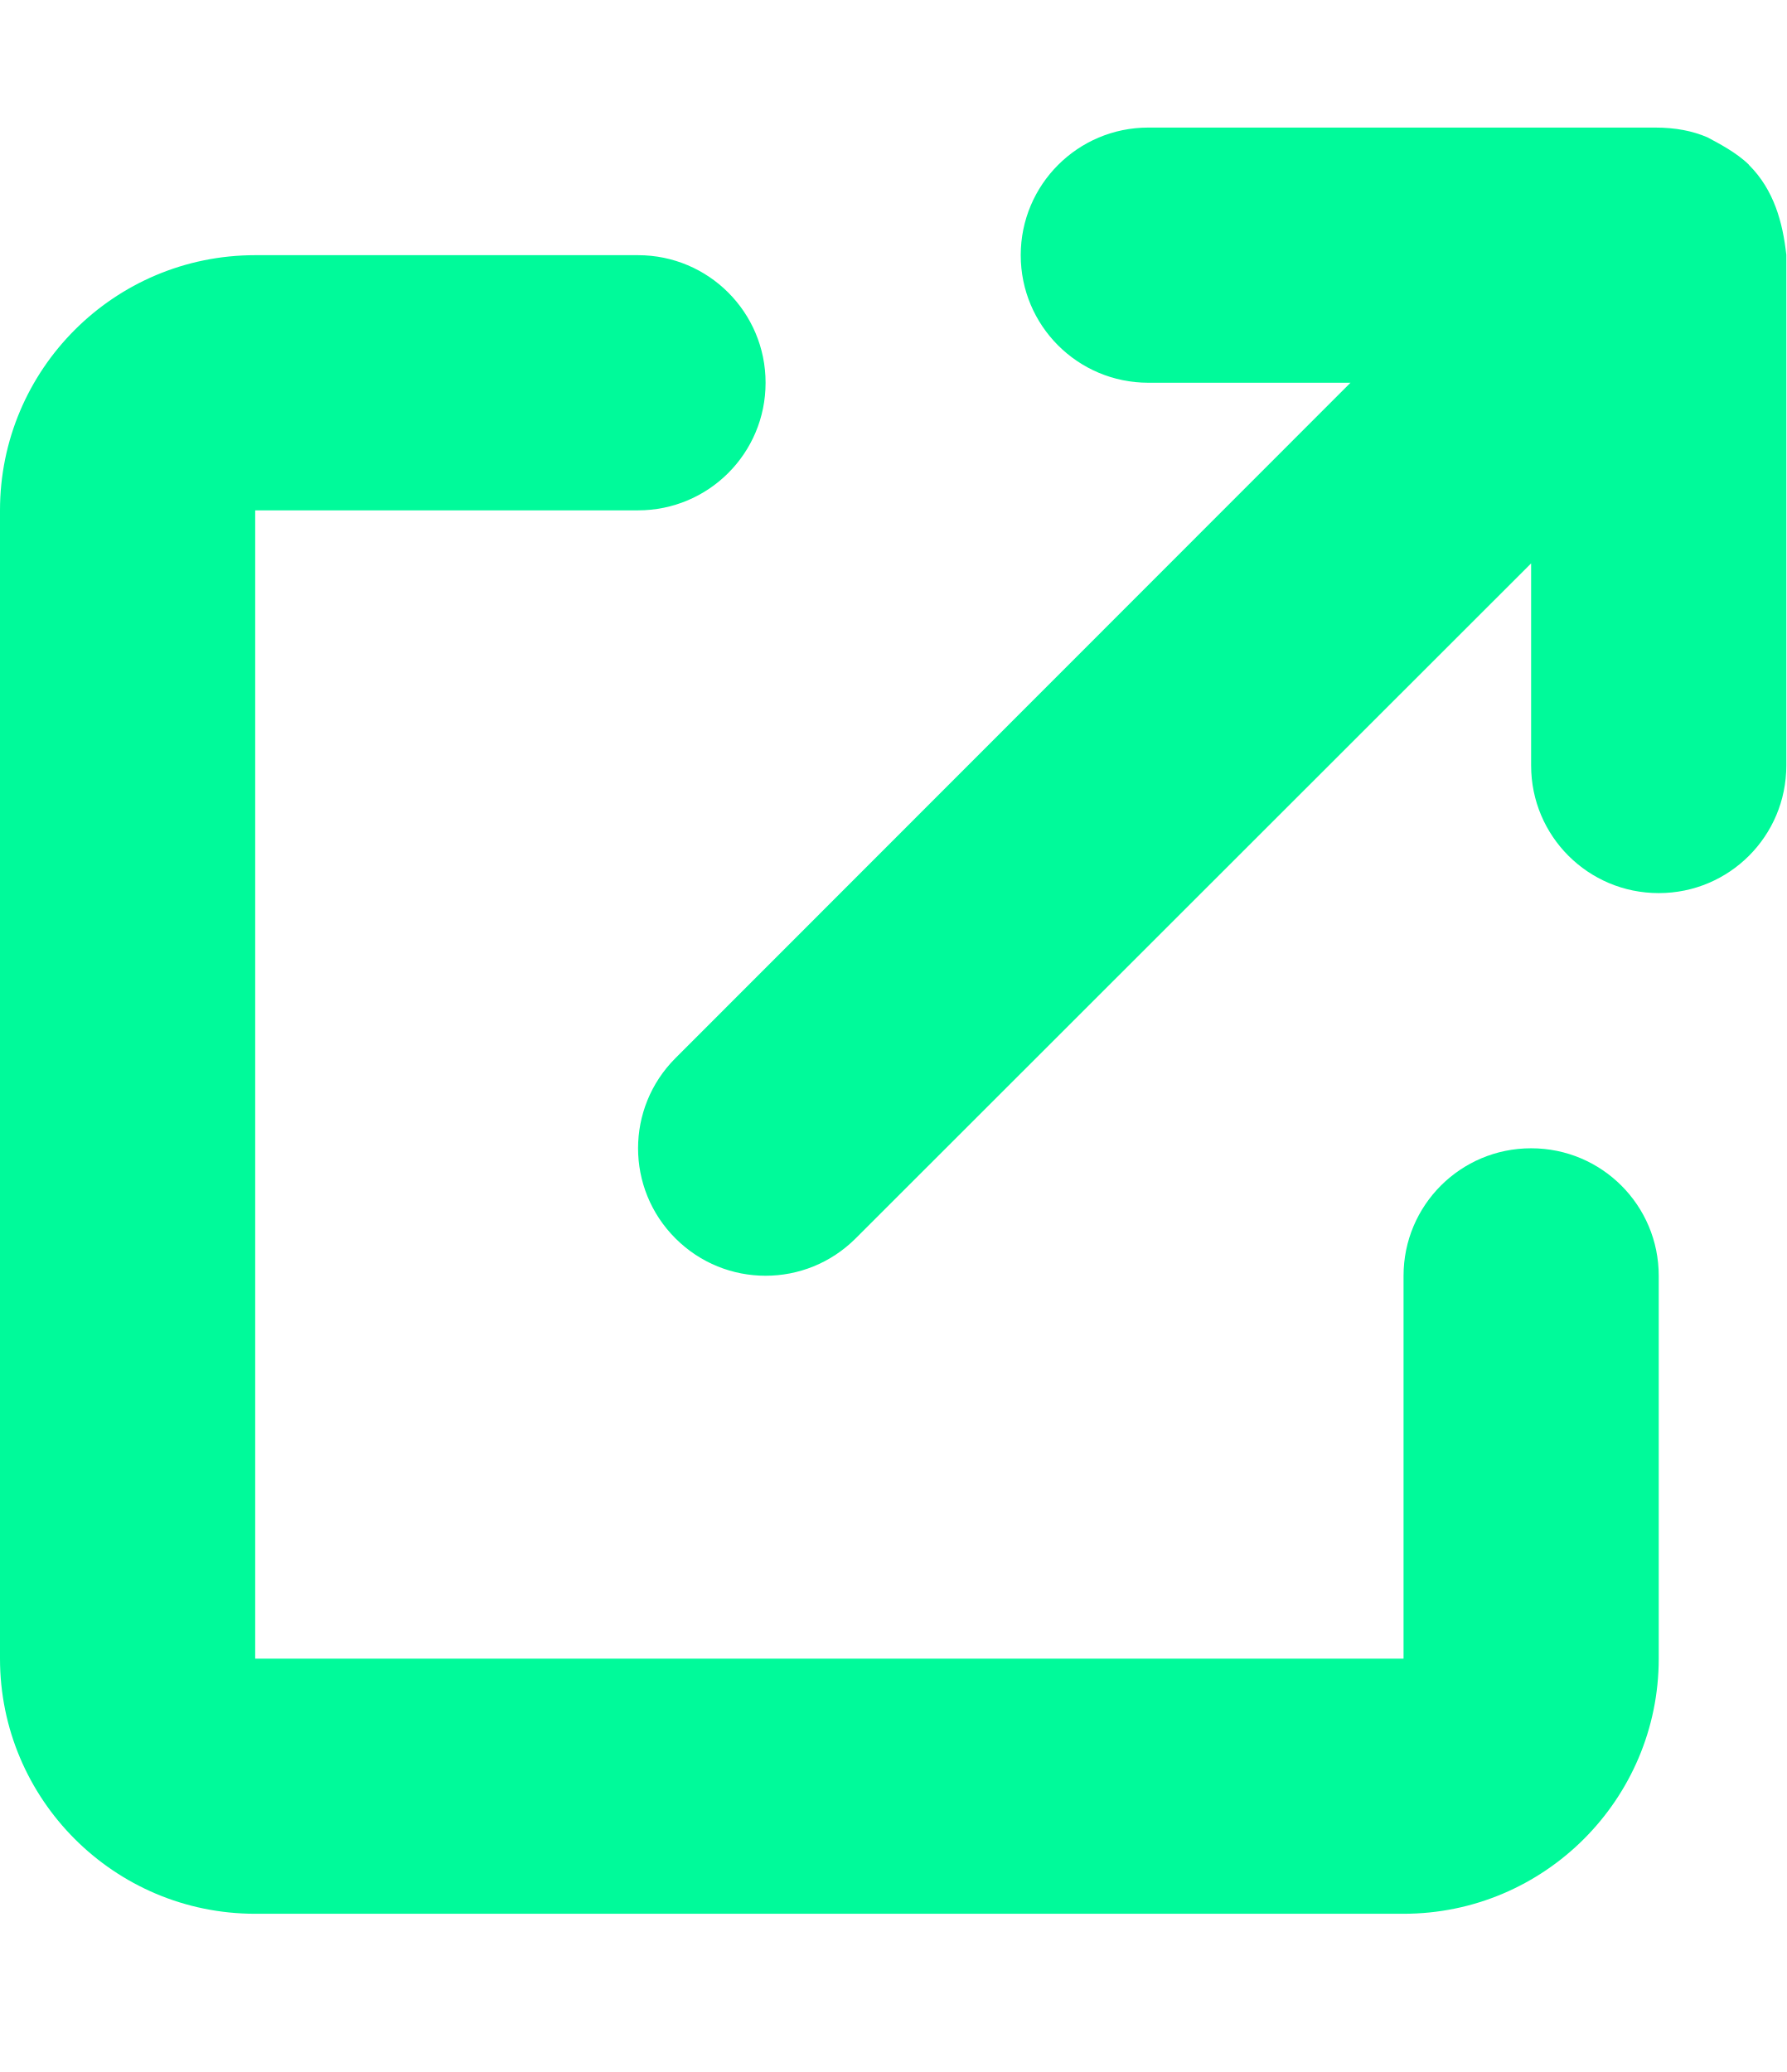
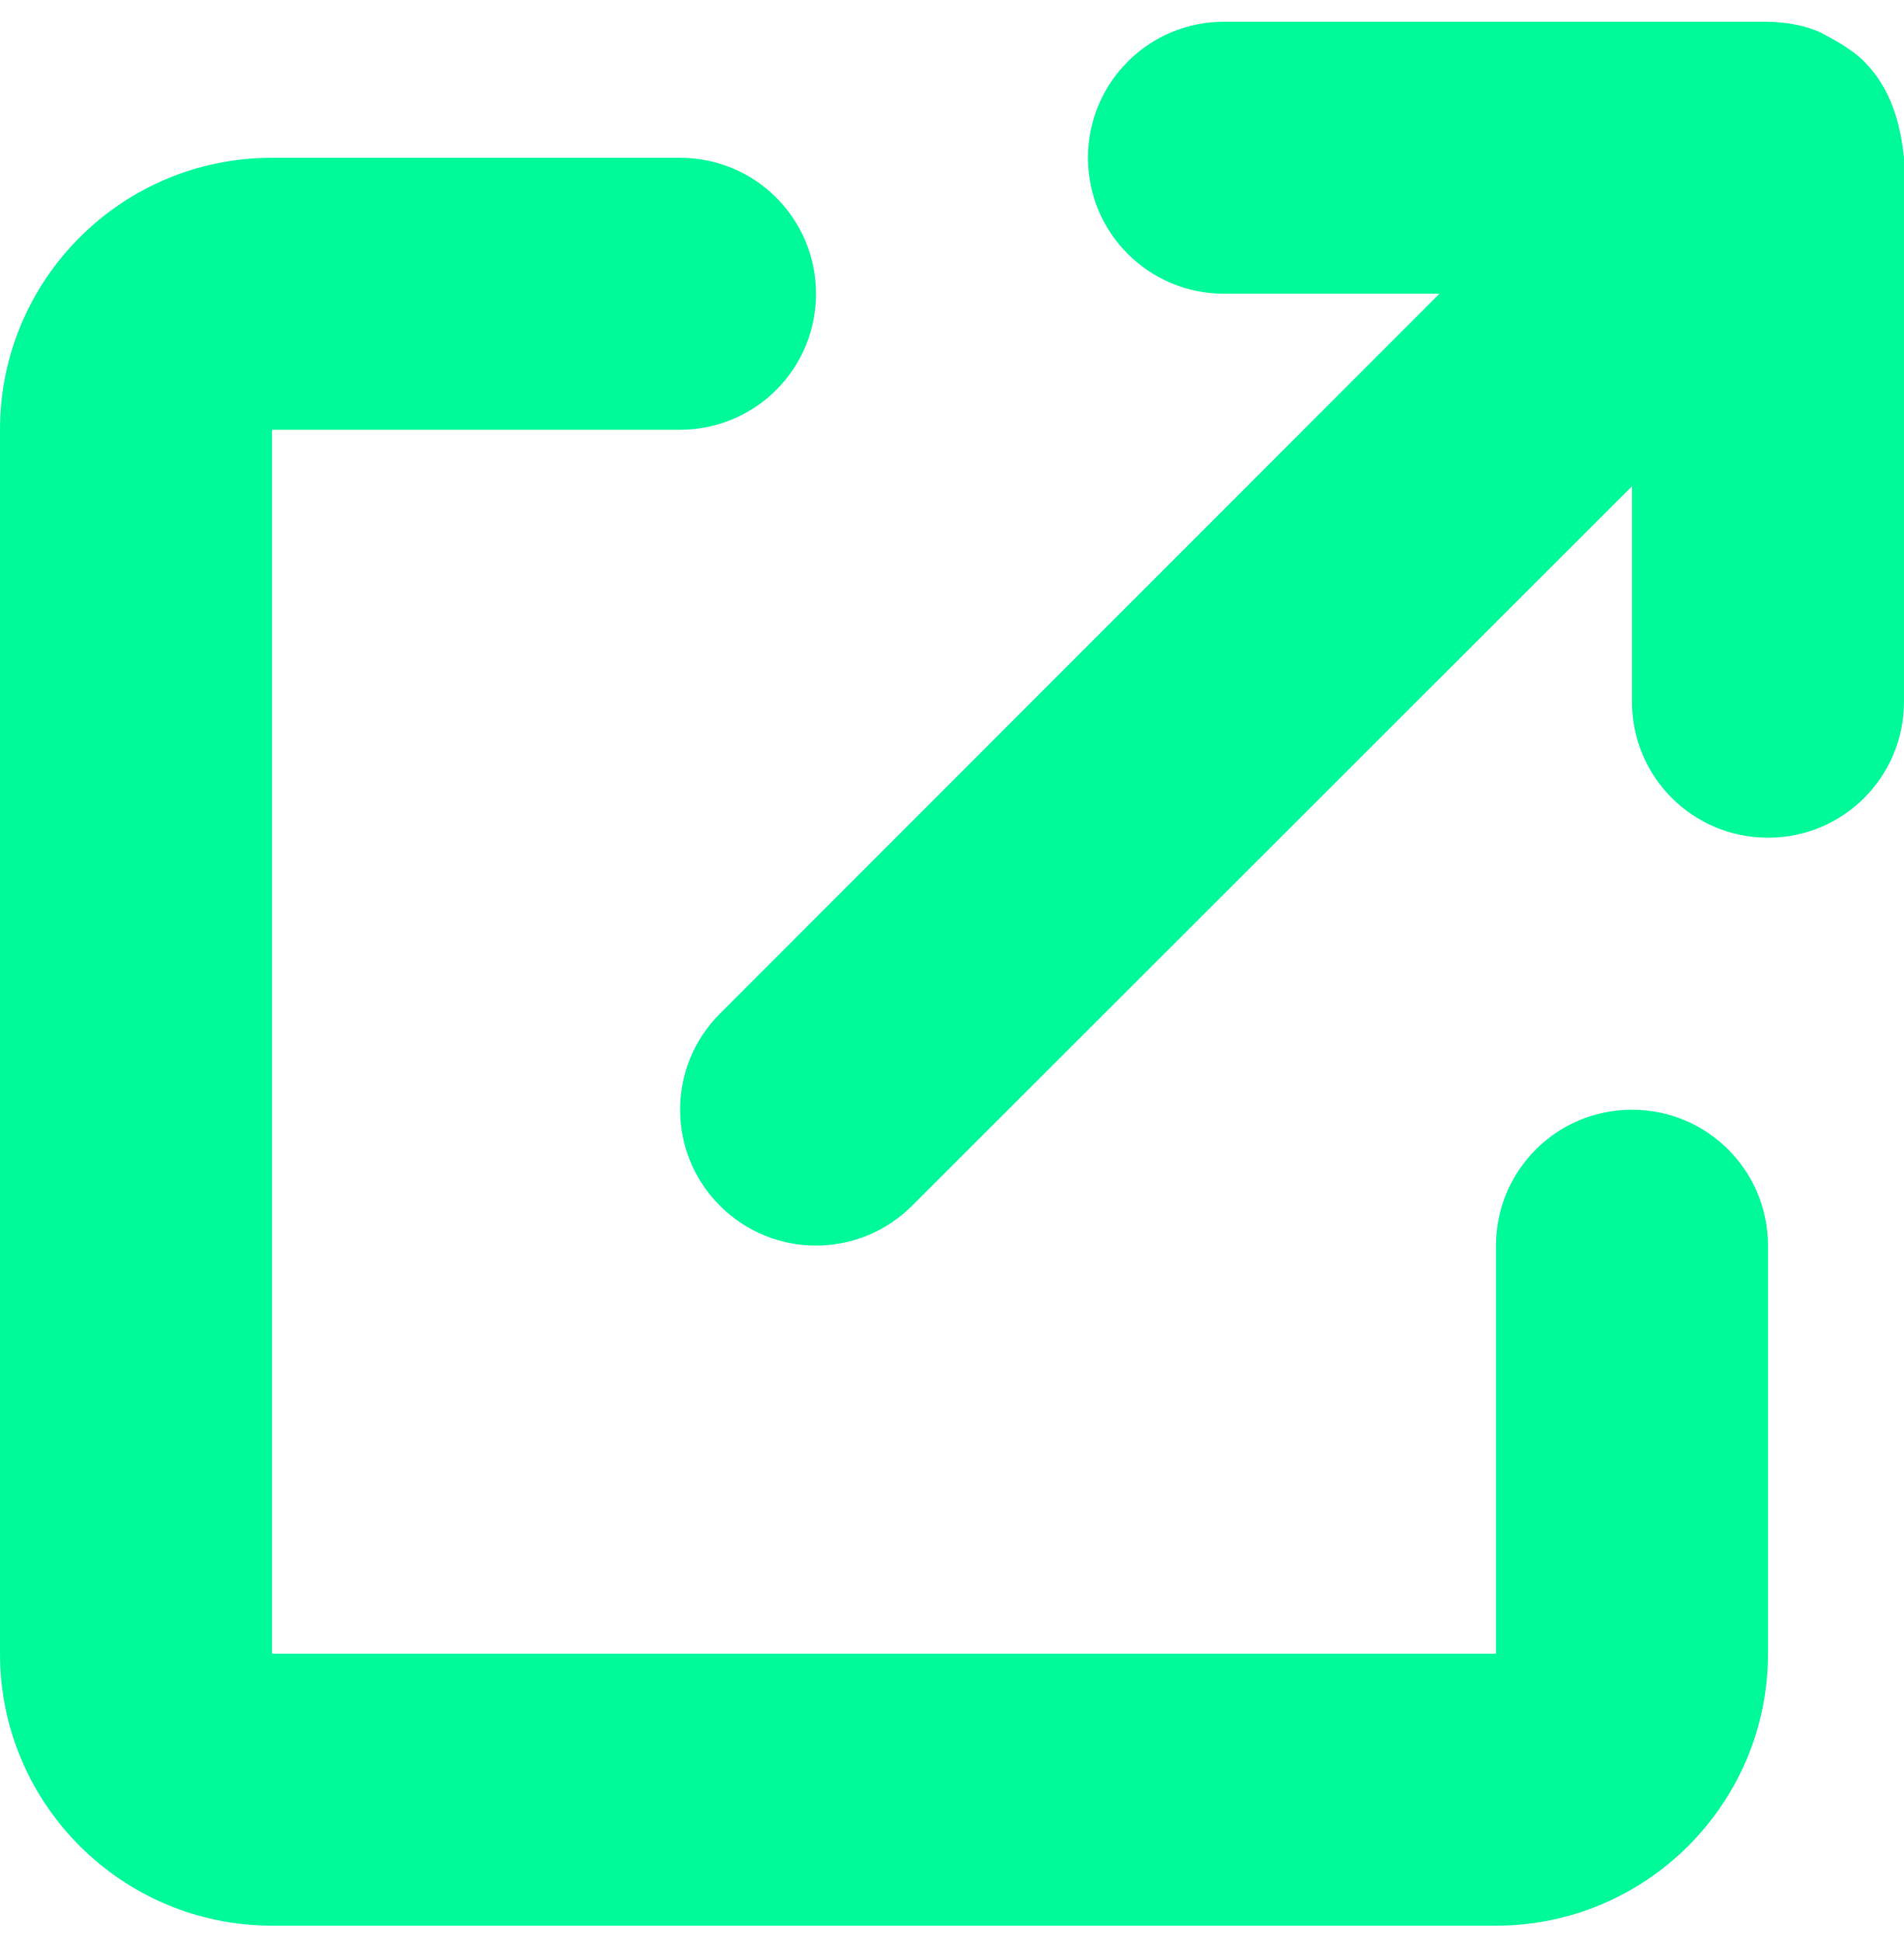
- <svg xmlns="http://www.w3.org/2000/svg" width="50" height="58" viewBox="0 0 50 58" fill="none">
-   <path d="M28.571 7.143C28.571 5.171 30.167 3.571 32.143 3.571H46.328C46.908 3.571 47.377 3.667 47.79 3.843C48.114 4.016 48.605 4.271 48.951 4.609C48.951 4.615 48.951 4.621 48.962 4.625C49.654 5.319 49.9 6.225 50 7.132C50 7.136 50 7.14 50 7.143V21.429C50 23.404 48.404 25 46.429 25C44.453 25 42.857 23.404 42.857 21.429V15.77L23.951 34.665C22.556 36.06 20.301 36.06 18.906 34.665C17.511 33.27 17.511 31.016 18.906 29.62L37.801 10.714H32.143C30.167 10.714 28.571 9.115 28.571 7.143ZM0 14.286C0 10.34 3.198 7.143 7.143 7.143H17.857C19.833 7.143 21.429 8.742 21.429 10.714C21.429 12.69 19.833 14.286 17.857 14.286H7.143V46.429H39.286V35.714C39.286 33.739 40.882 32.143 42.857 32.143C44.833 32.143 46.429 33.739 46.429 35.714V46.429C46.429 50.368 43.225 53.571 39.286 53.571H7.143C3.198 53.571 0 50.368 0 46.429V14.286Z" fill="#00FA9A" />
+ <svg xmlns="http://www.w3.org/2000/svg" width="50" height="51" viewBox="0 0 50 51" fill="none">
+   <path d="M28.571 4.143C28.571 2.171 30.167 0.571 32.143 0.571H46.328C46.908 0.571 47.377 0.667 47.79 0.843C48.114 1.016 48.605 1.271 48.951 1.609C48.951 1.615 48.951 1.621 48.962 1.625C49.654 2.319 49.9 3.225 50 4.132C50 4.136 50 4.139 50 4.143V18.429C50 20.404 48.404 22 46.429 22C44.453 22 42.857 20.404 42.857 18.429V12.77L23.951 31.665C22.556 33.06 20.301 33.06 18.906 31.665C17.511 30.27 17.511 28.016 18.906 26.62L37.801 7.714H32.143C30.167 7.714 28.571 6.115 28.571 4.143ZM0 11.286C0 7.34 3.198 4.143 7.143 4.143H17.857C19.833 4.143 21.429 5.742 21.429 7.714C21.429 9.69 19.833 11.286 17.857 11.286H7.143V43.429H39.286V32.714C39.286 30.739 40.882 29.143 42.857 29.143C44.833 29.143 46.429 30.739 46.429 32.714V43.429C46.429 47.368 43.225 50.571 39.286 50.571H7.143C3.198 50.571 0 47.368 0 43.429V11.286Z" fill="#00FA9A" />
</svg>
